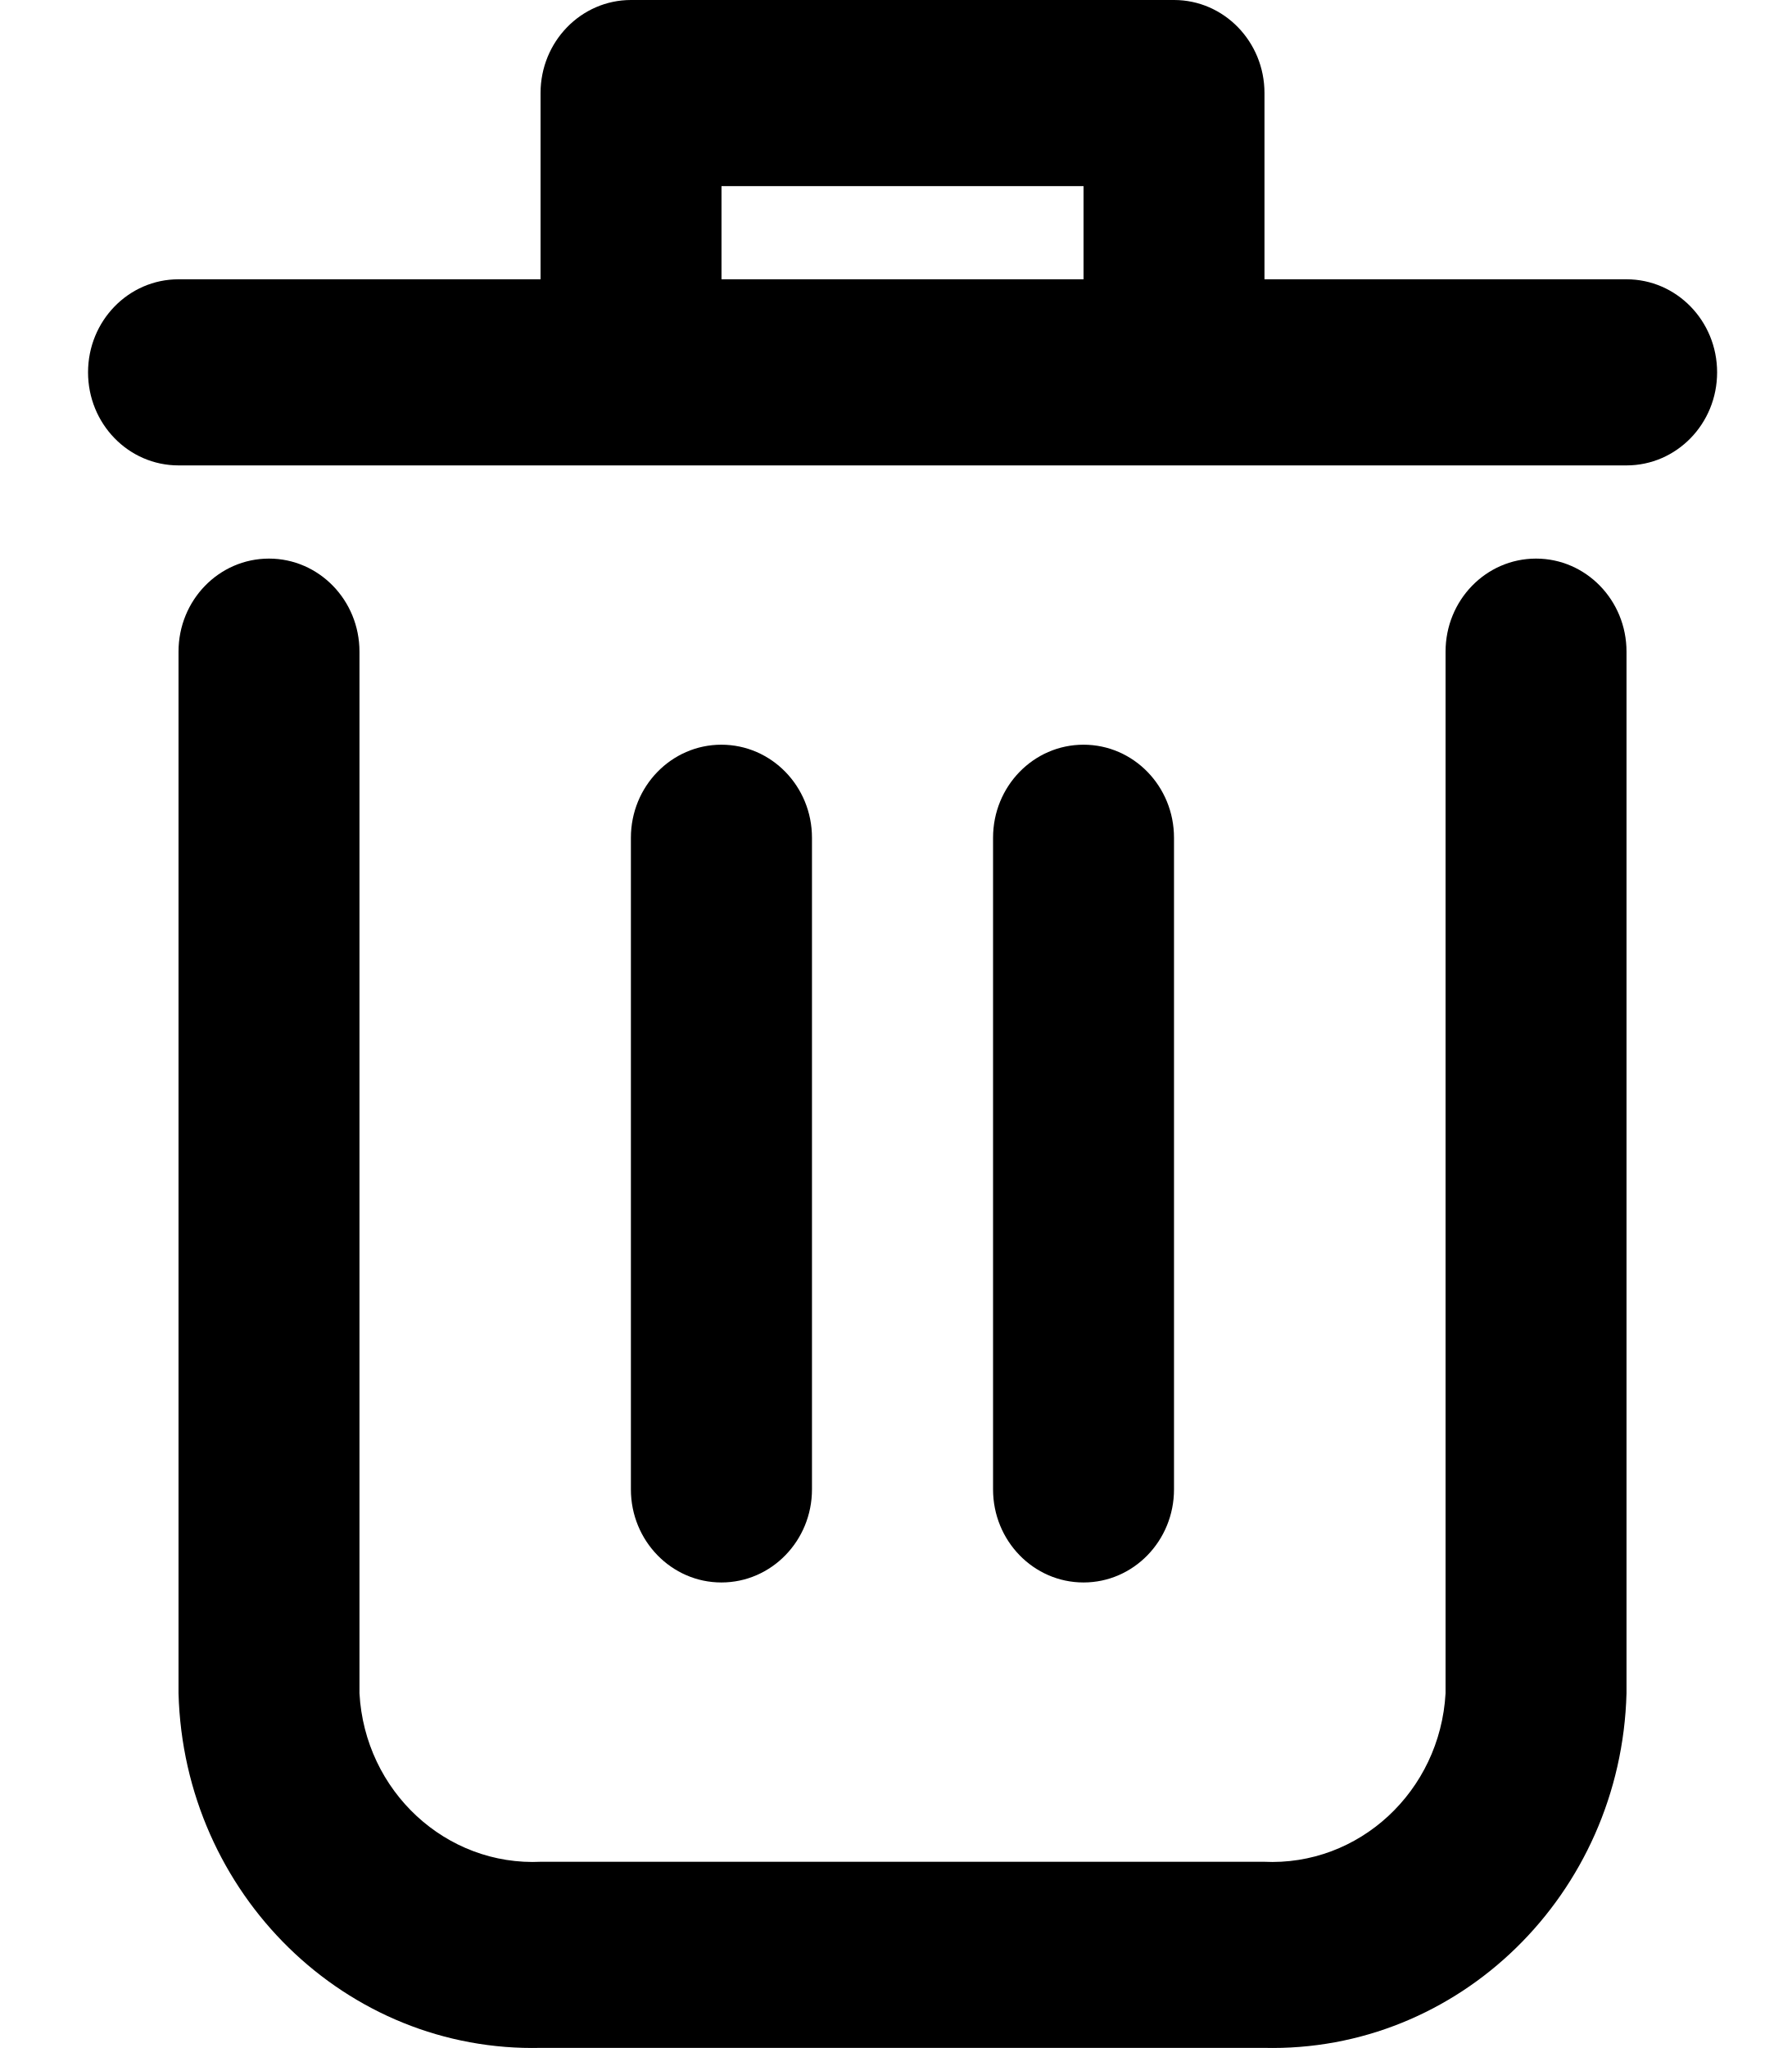
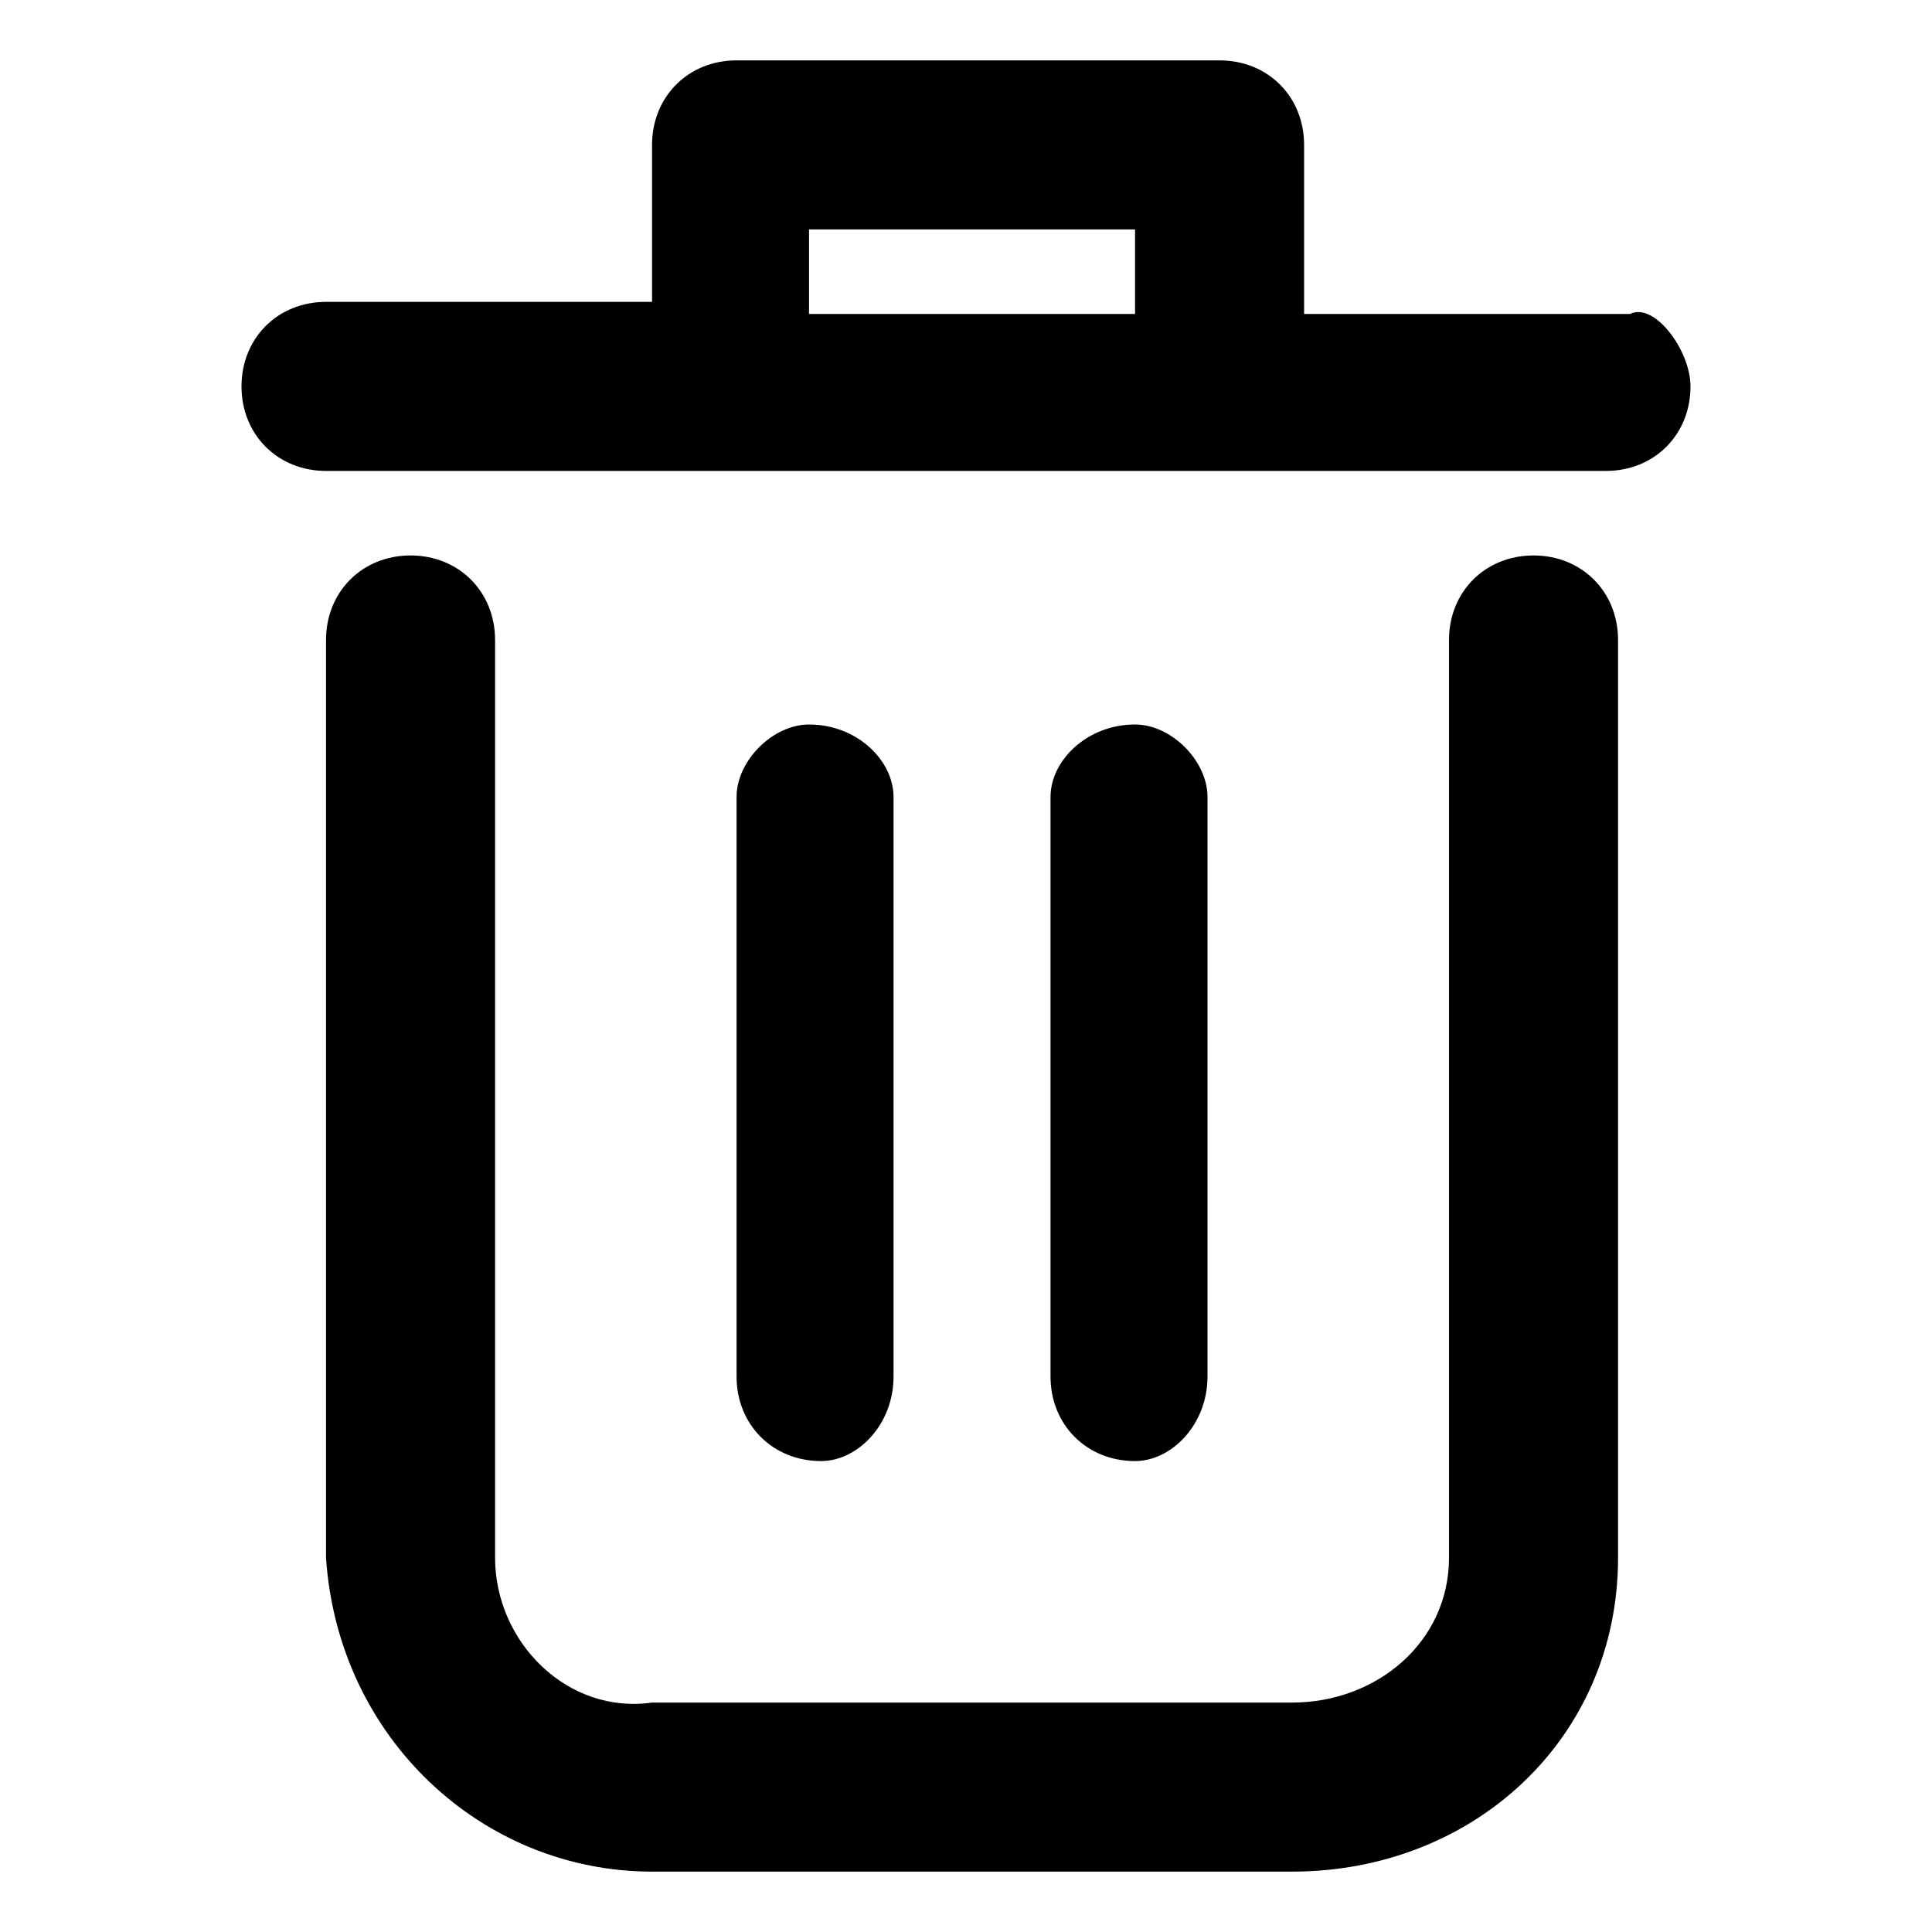
- <svg xmlns="http://www.w3.org/2000/svg" width="14" height="16" viewBox="0 0 14 16" fill="none">
-   <path d="M12.003 4.364C11.612 4.364 11.296 4.689 11.296 5.091V13.229C11.253 13.995 10.619 14.582 9.874 14.545H4.23C3.486 14.582 2.851 13.995 2.809 13.229V5.091C2.809 4.689 2.492 4.364 2.102 4.364C1.711 4.364 1.395 4.689 1.395 5.091V13.229C1.437 14.798 2.705 16.037 4.23 15.999L9.874 15.999C11.4 16.037 12.668 14.798 12.71 13.229L12.71 5.091C12.71 4.689 12.393 4.364 12.003 4.364Z" fill="black" />
-   <path d="M12.71 2.182H9.881V0.727C9.881 0.326 9.565 0 9.174 0H4.931C4.54 0 4.224 0.326 4.224 0.727V2.182H1.395C1.004 2.182 0.688 2.507 0.688 2.909C0.688 3.311 1.004 3.636 1.395 3.636H12.71C13.101 3.636 13.418 3.311 13.418 2.909C13.418 2.507 13.101 2.182 12.71 2.182ZM5.638 2.182V1.454H8.467V2.182H5.638Z" fill="black" />
-   <path d="M6.345 11.636V6.545C6.345 6.143 6.028 5.818 5.637 5.818C5.247 5.818 4.93 6.143 4.93 6.545V11.636C4.93 12.037 5.247 12.363 5.637 12.363C6.028 12.363 6.345 12.037 6.345 11.636Z" fill="black" />
-   <path d="M9.174 11.636V6.545C9.174 6.143 8.858 5.818 8.467 5.818C8.076 5.818 7.76 6.143 7.76 6.545V11.636C7.76 12.037 8.076 12.363 8.467 12.363C8.858 12.363 9.174 12.037 9.174 11.636Z" fill="black" />
+ <svg xmlns="http://www.w3.org/2000/svg" viewBox="0 0 16 16">
+   <path d="m13.4 5.3v7.6c0 1.5-1.2 2.6-2.7 2.6h-5.3c-1.4 0-2.6-1.1-2.7-2.6v-7.6c0-.4.3-.7.7-.7s.7.3.7.7v7.6c0 .7.6 1.3 1.3 1.2h5.3c.7 0 1.3-.5 1.3-1.2v-7.6c0-.4.3-.7.7-.7s.7.3.7.7zm.6-2.1c0 .4-.3.7-.7.7h-10.6c-.4 0-.7-.3-.7-.7s.3-.7.7-.7h2.7v-1.3c0-.4.3-.7.7-.7h4c.4 0 .7.3.7.7v1.4h2.7c.2-.1.5.3.5.6zm-4.6-1.3h-2.7v.7h2.7zm-2 9.5v-4.8c0-.3-.3-.6-.7-.6-.3 0-.6.3-.6.6v4.8c0 .4.3.7.7.7.3 0 .6-.3.6-.7zm2.6 0v-4.8c0-.3-.3-.6-.6-.6-.4 0-.7.3-.7.6v4.8c0 .4.3.7.7.7.3 0 .6-.3.6-.7z" />
</svg>
